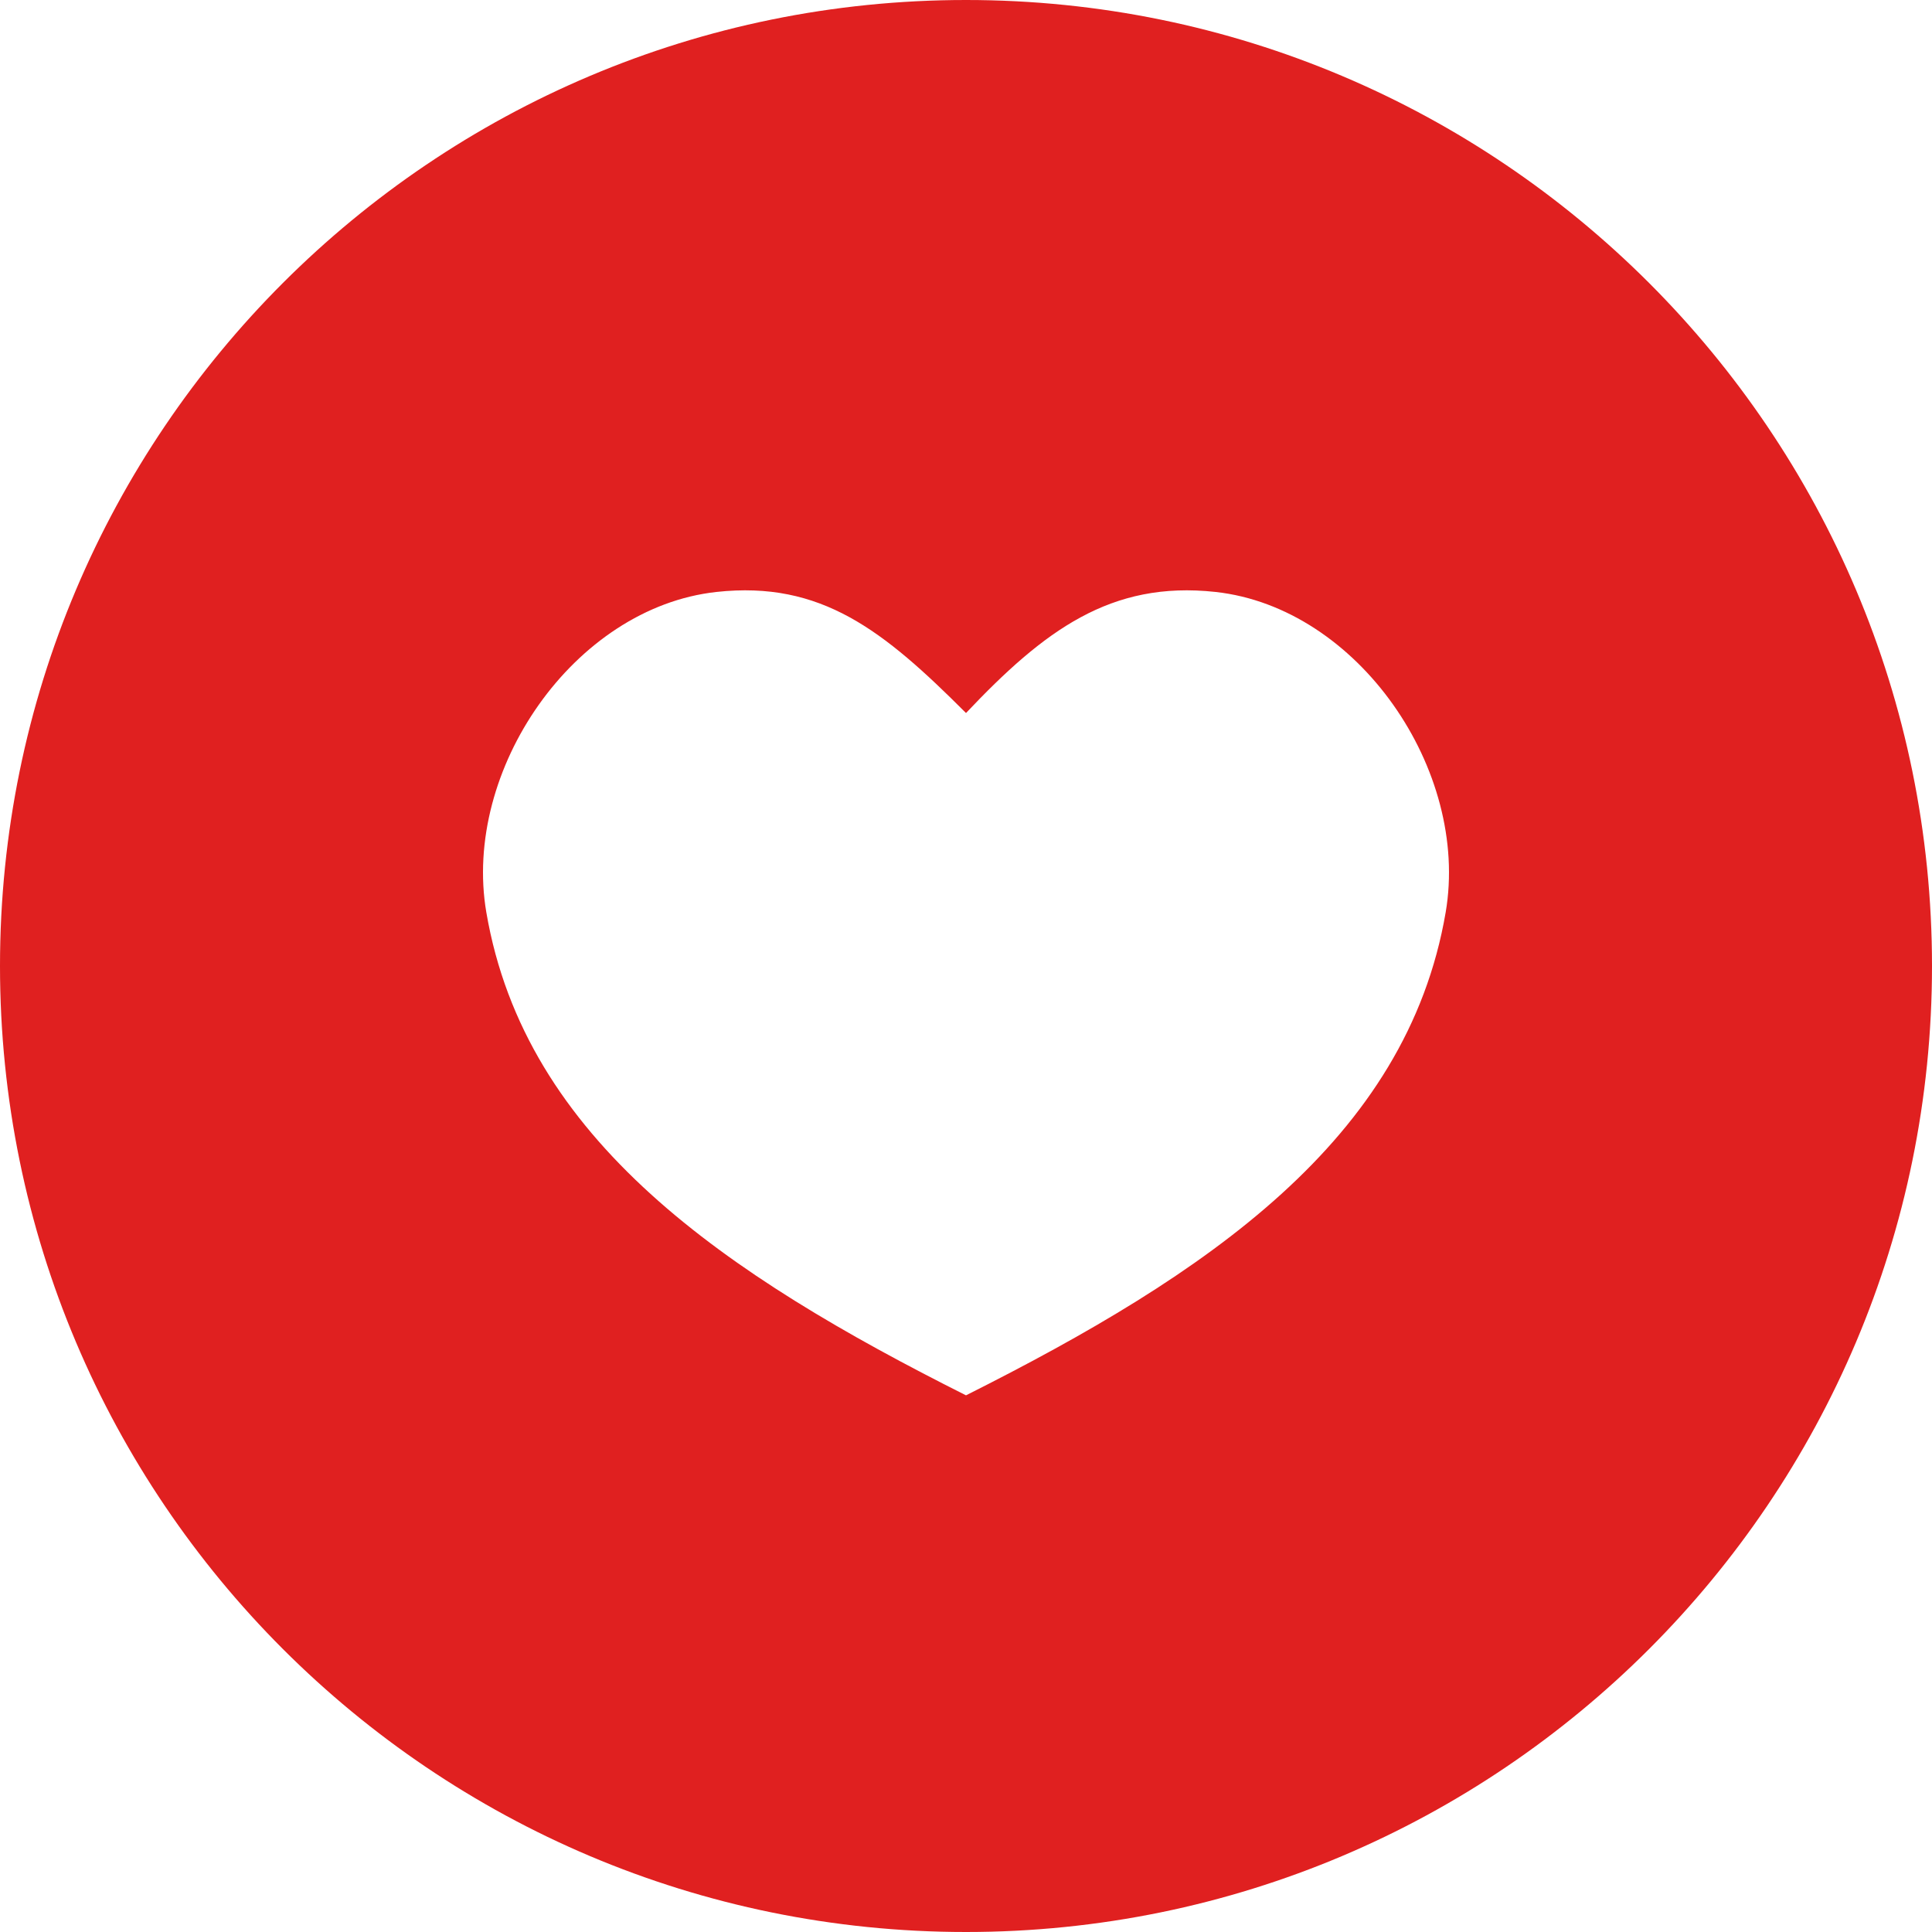
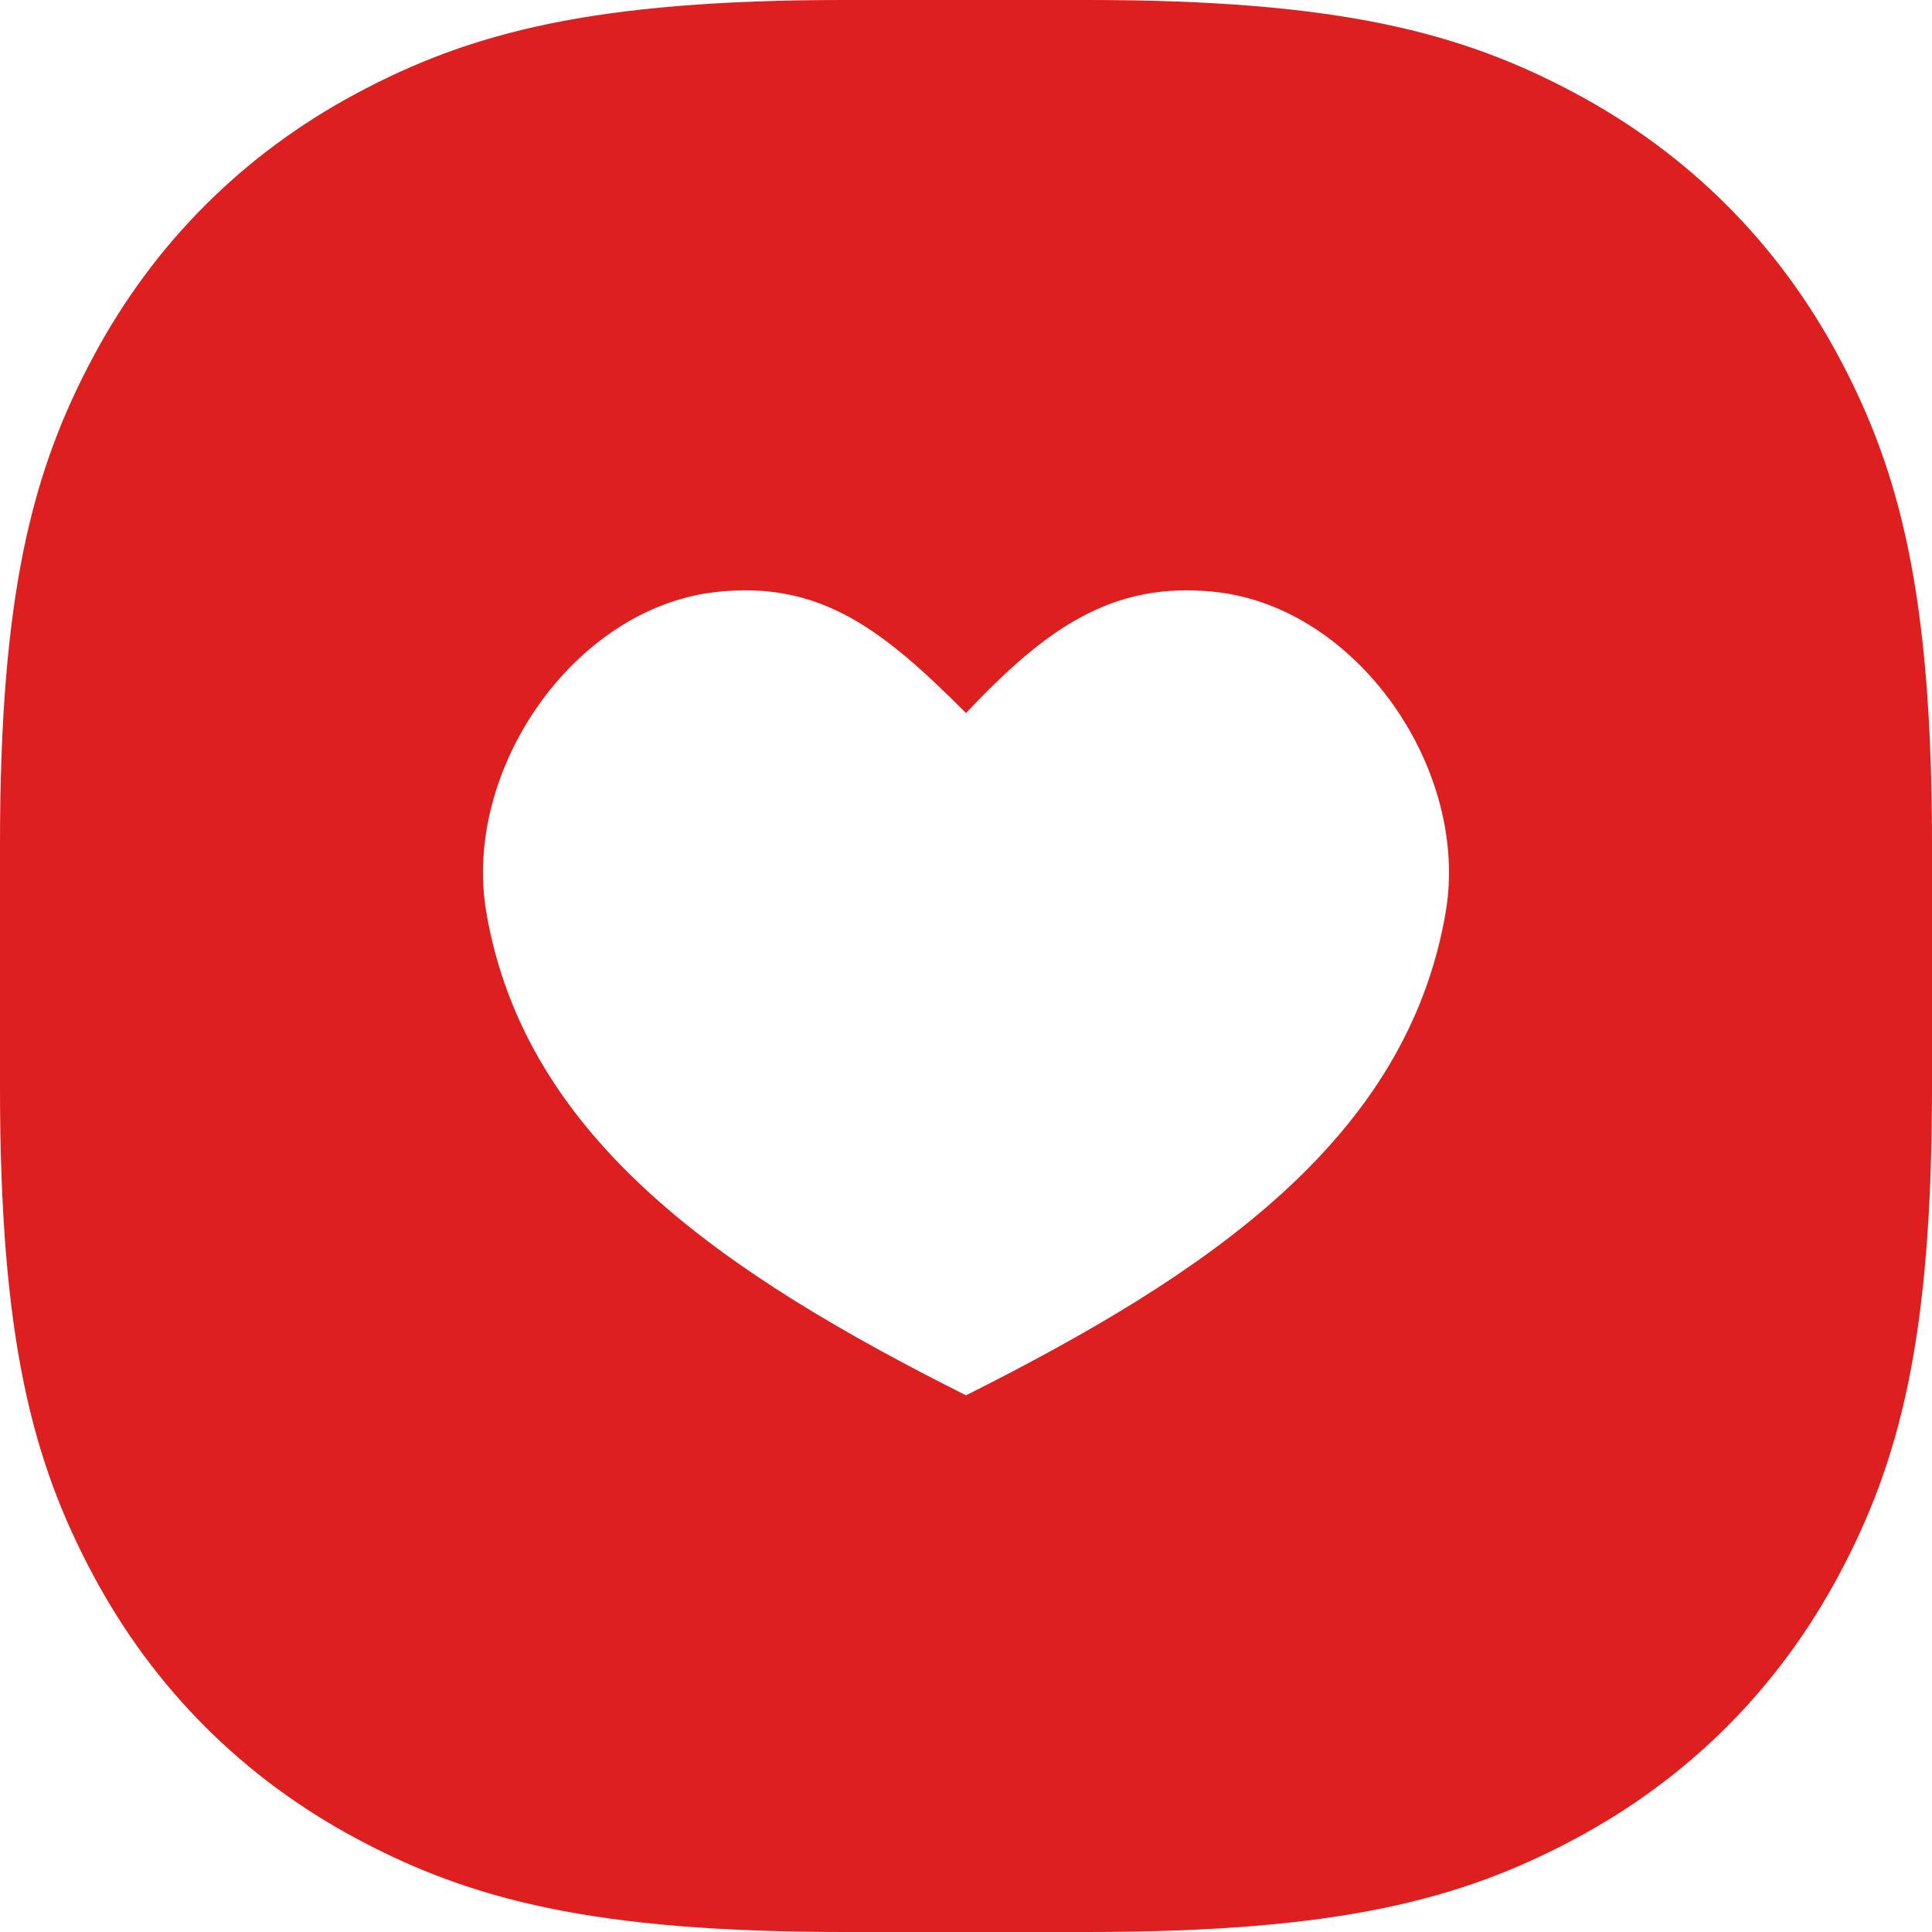
- <svg xmlns="http://www.w3.org/2000/svg" width="36" height="36" viewBox="0 0 36 36" fill="none">
-   <path fill-rule="evenodd" clip-rule="evenodd" d="M18 36C27.941 36 36 27.941 36 18C36 8.059 27.941 0 18 0C8.059 0 0 8.059 0 18C0 27.941 8.059 36 18 36ZM18 13.286C19.453 11.751 20.695 10.817 22.649 11.03C25.307 11.321 27.39 14.352 26.938 17C26.213 21.244 22.48 23.75 18 26C13.52 23.75 9.787 21.244 9.062 17C8.61 14.352 10.693 11.321 13.351 11.03C15.305 10.817 16.466 11.751 18 13.286Z" fill="#E02020" />
+ <svg xmlns="http://www.w3.org/2000/svg" width="36px" height="36px" viewBox="0 0 36 36" version="1.1">
+   <g id="Website" stroke="none" stroke-width="1" fill="none" fill-rule="evenodd">
+     <g id="Homepage-Detail" transform="translate(-172, -1669)" fill="#DD1F1F">
+       <g id="Group-9" transform="translate(132, 594)">
+         <g id="Hosts" transform="translate(0, 1041)">
+           <path d="M60.27,34 C64.943,34 67.231,34.603 69.349,35.736 C71.468,36.869 73.131,38.532 74.264,40.651 C75.397,42.769 76,45.057 76,49.73 L76,54.27 C76,58.943 75.397,61.231 74.264,63.349 C73.131,65.468 71.468,67.131 69.349,68.264 C67.231,69.397 64.943,70 60.27,70 L55.73,70 C51.057,70 48.769,69.397 46.651,68.264 C44.532,67.131 42.869,65.468 41.736,63.349 C40.603,61.231 40,58.943 40,54.27 L40,49.73 C40,45.057 40.603,42.769 41.736,40.651 C42.869,38.532 44.532,36.869 46.651,35.736 C48.769,34.603 51.057,34 55.73,34 L60.27,34 Z M58,47.286 C56.466,45.751 55.305,44.817 53.351,45.03 C50.693,45.321 48.61,48.352 49.062,51 C49.787,55.244 53.52,57.75 58,60 C62.48,57.75 66.213,55.244 66.938,51 C67.39,48.352 65.307,45.321 62.649,45.03 C60.695,44.817 59.453,45.751 58,47.286 Z" id="follow" />
+         </g>
+       </g>
+     </g>
+   </g>
</svg>
